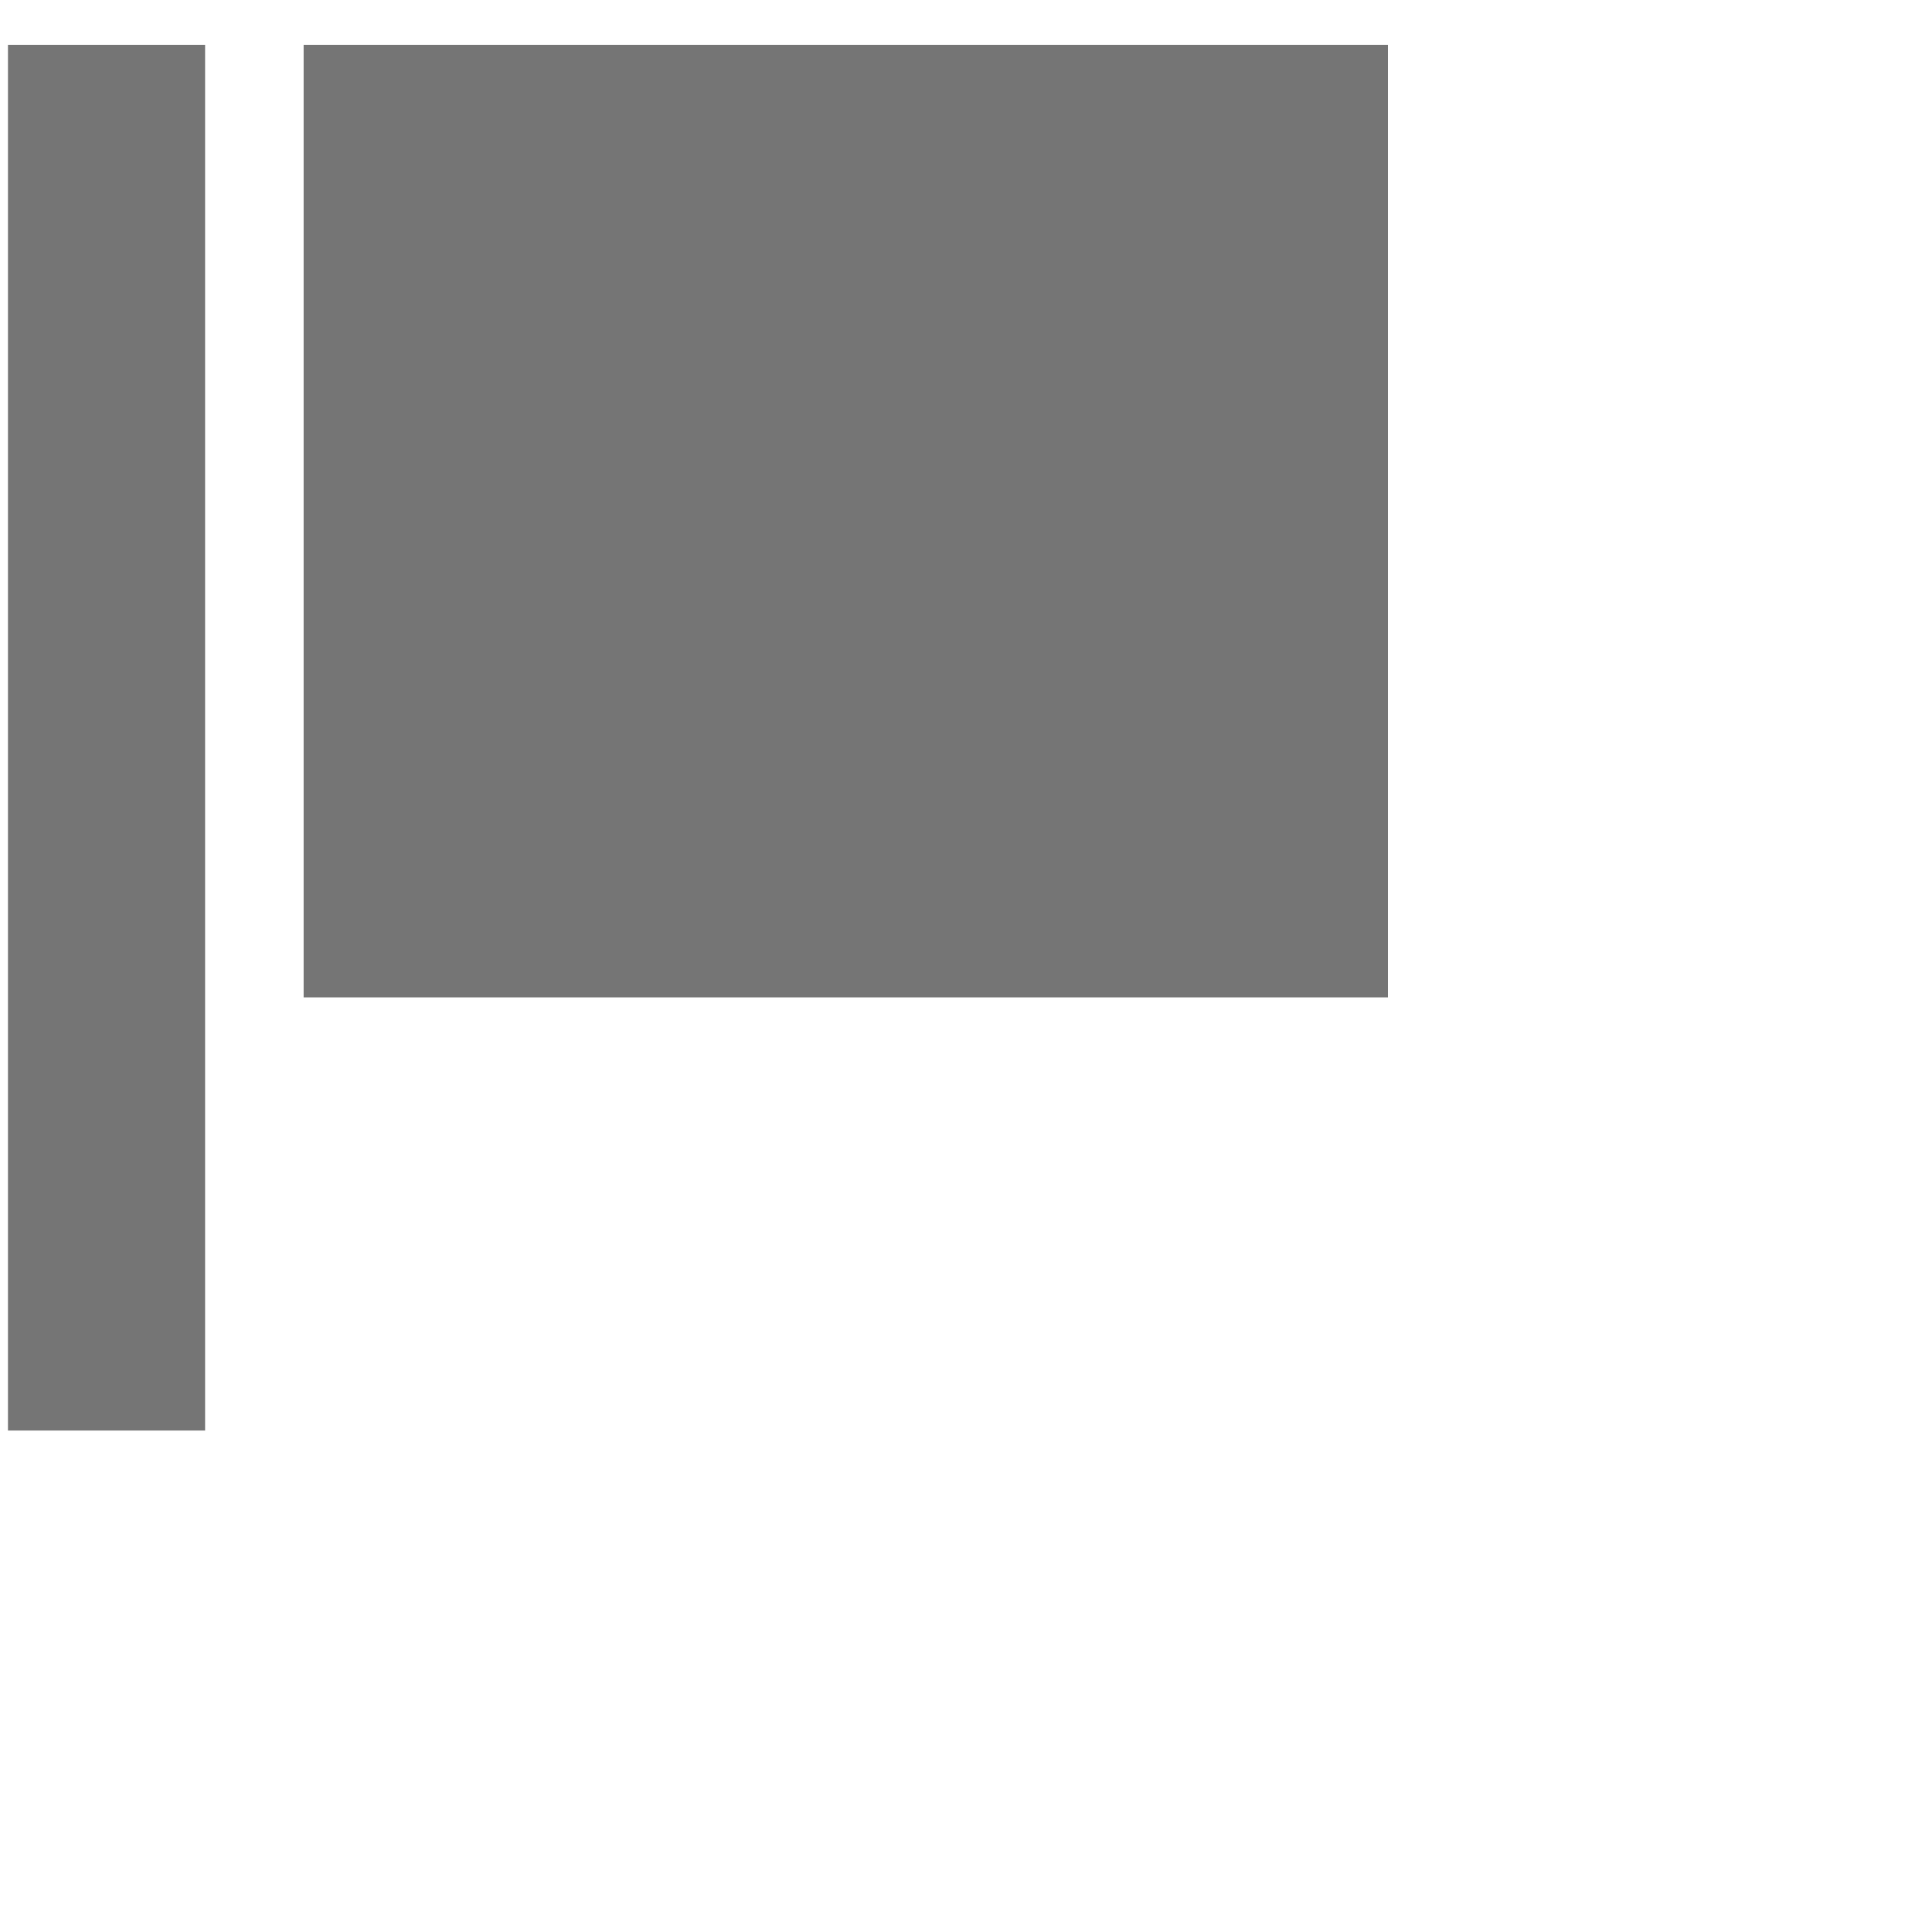
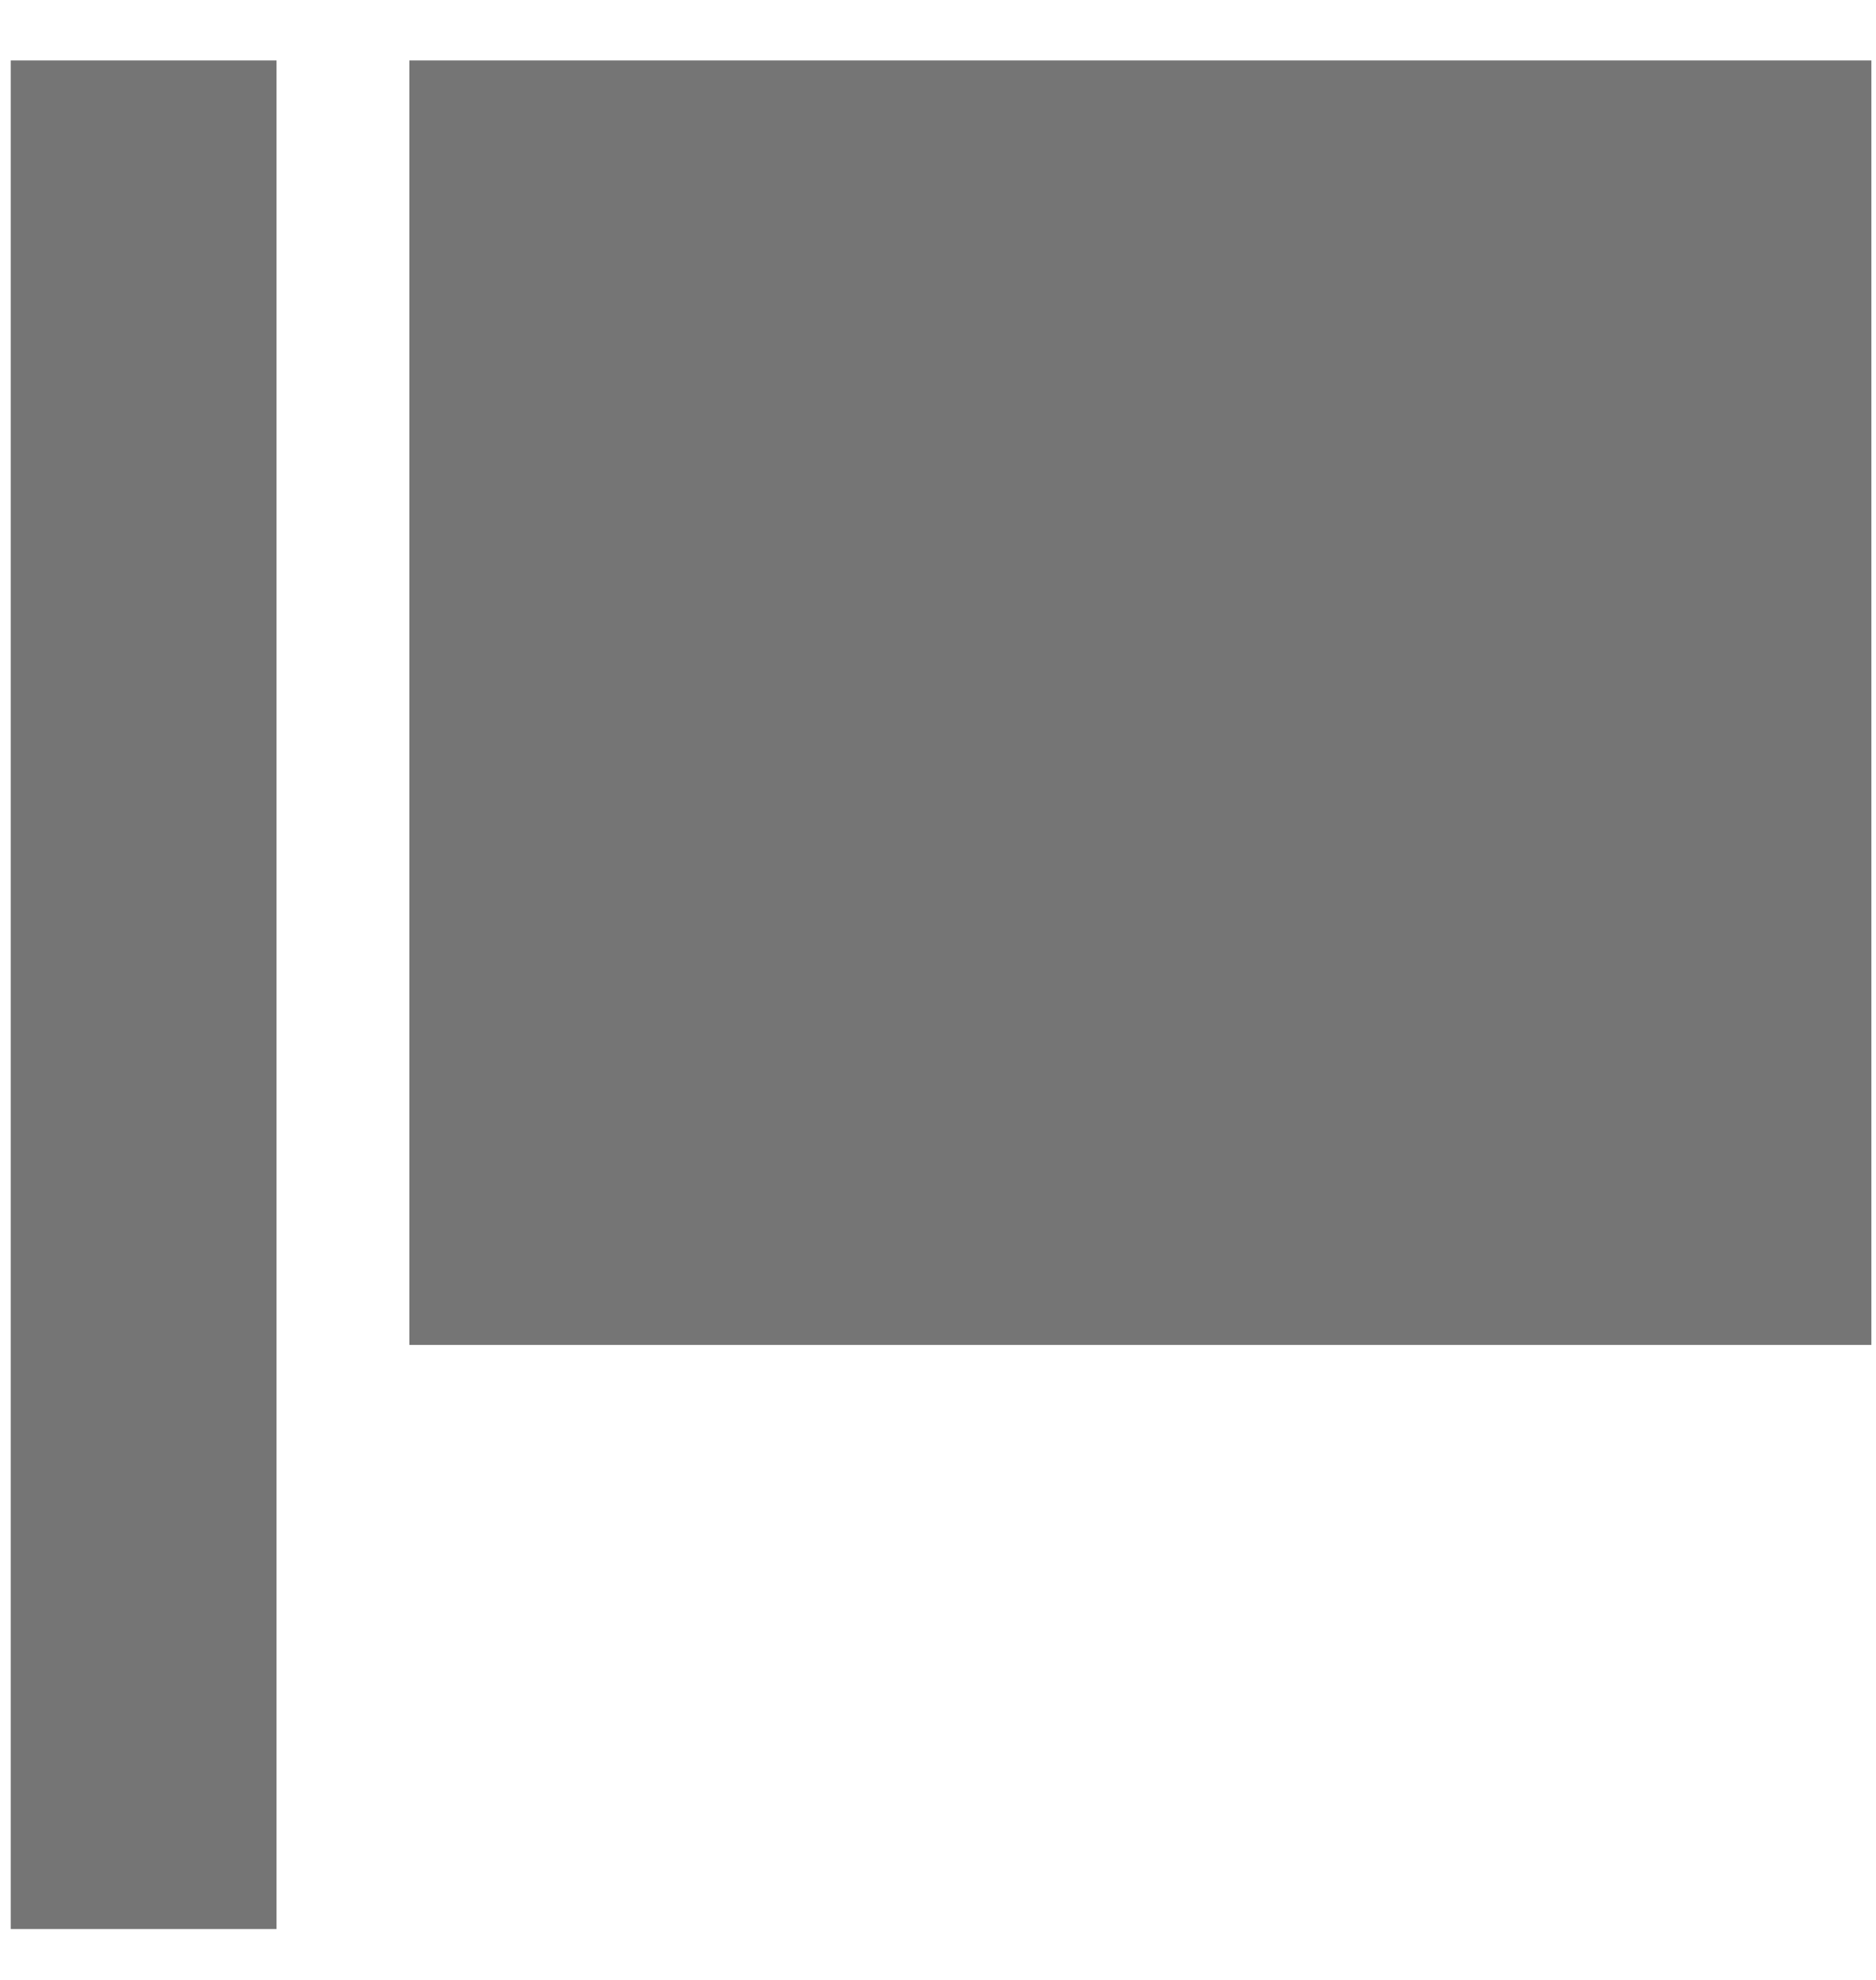
- <svg xmlns="http://www.w3.org/2000/svg" xmlns:xlink="http://www.w3.org/1999/xlink" width="25" height="25" viewBox="0 0 25 25" version="1.1">
+ <svg xmlns="http://www.w3.org/2000/svg" xmlns:xlink="http://www.w3.org/1999/xlink" width="18" height="19" viewBox="0 0 18 19" version="1.1">
  <g id="Canvas" transform="translate(-277 -1751)">
    <g id="ListingsIcon" opacity="0.54">
      <use xlink:href="#path1_fill" transform="translate(277.103 1751.58)" />
    </g>
  </g>
  <defs>
    <path id="path1_fill" fill-rule="evenodd" d="M 0 17.931L 2.551 17.931L 2.551 0L 0 0L 0 17.931ZM 3.826 12.326L 17.857 12.326L 17.857 0L 3.826 0L 3.826 12.326Z" />
  </defs>
</svg>
